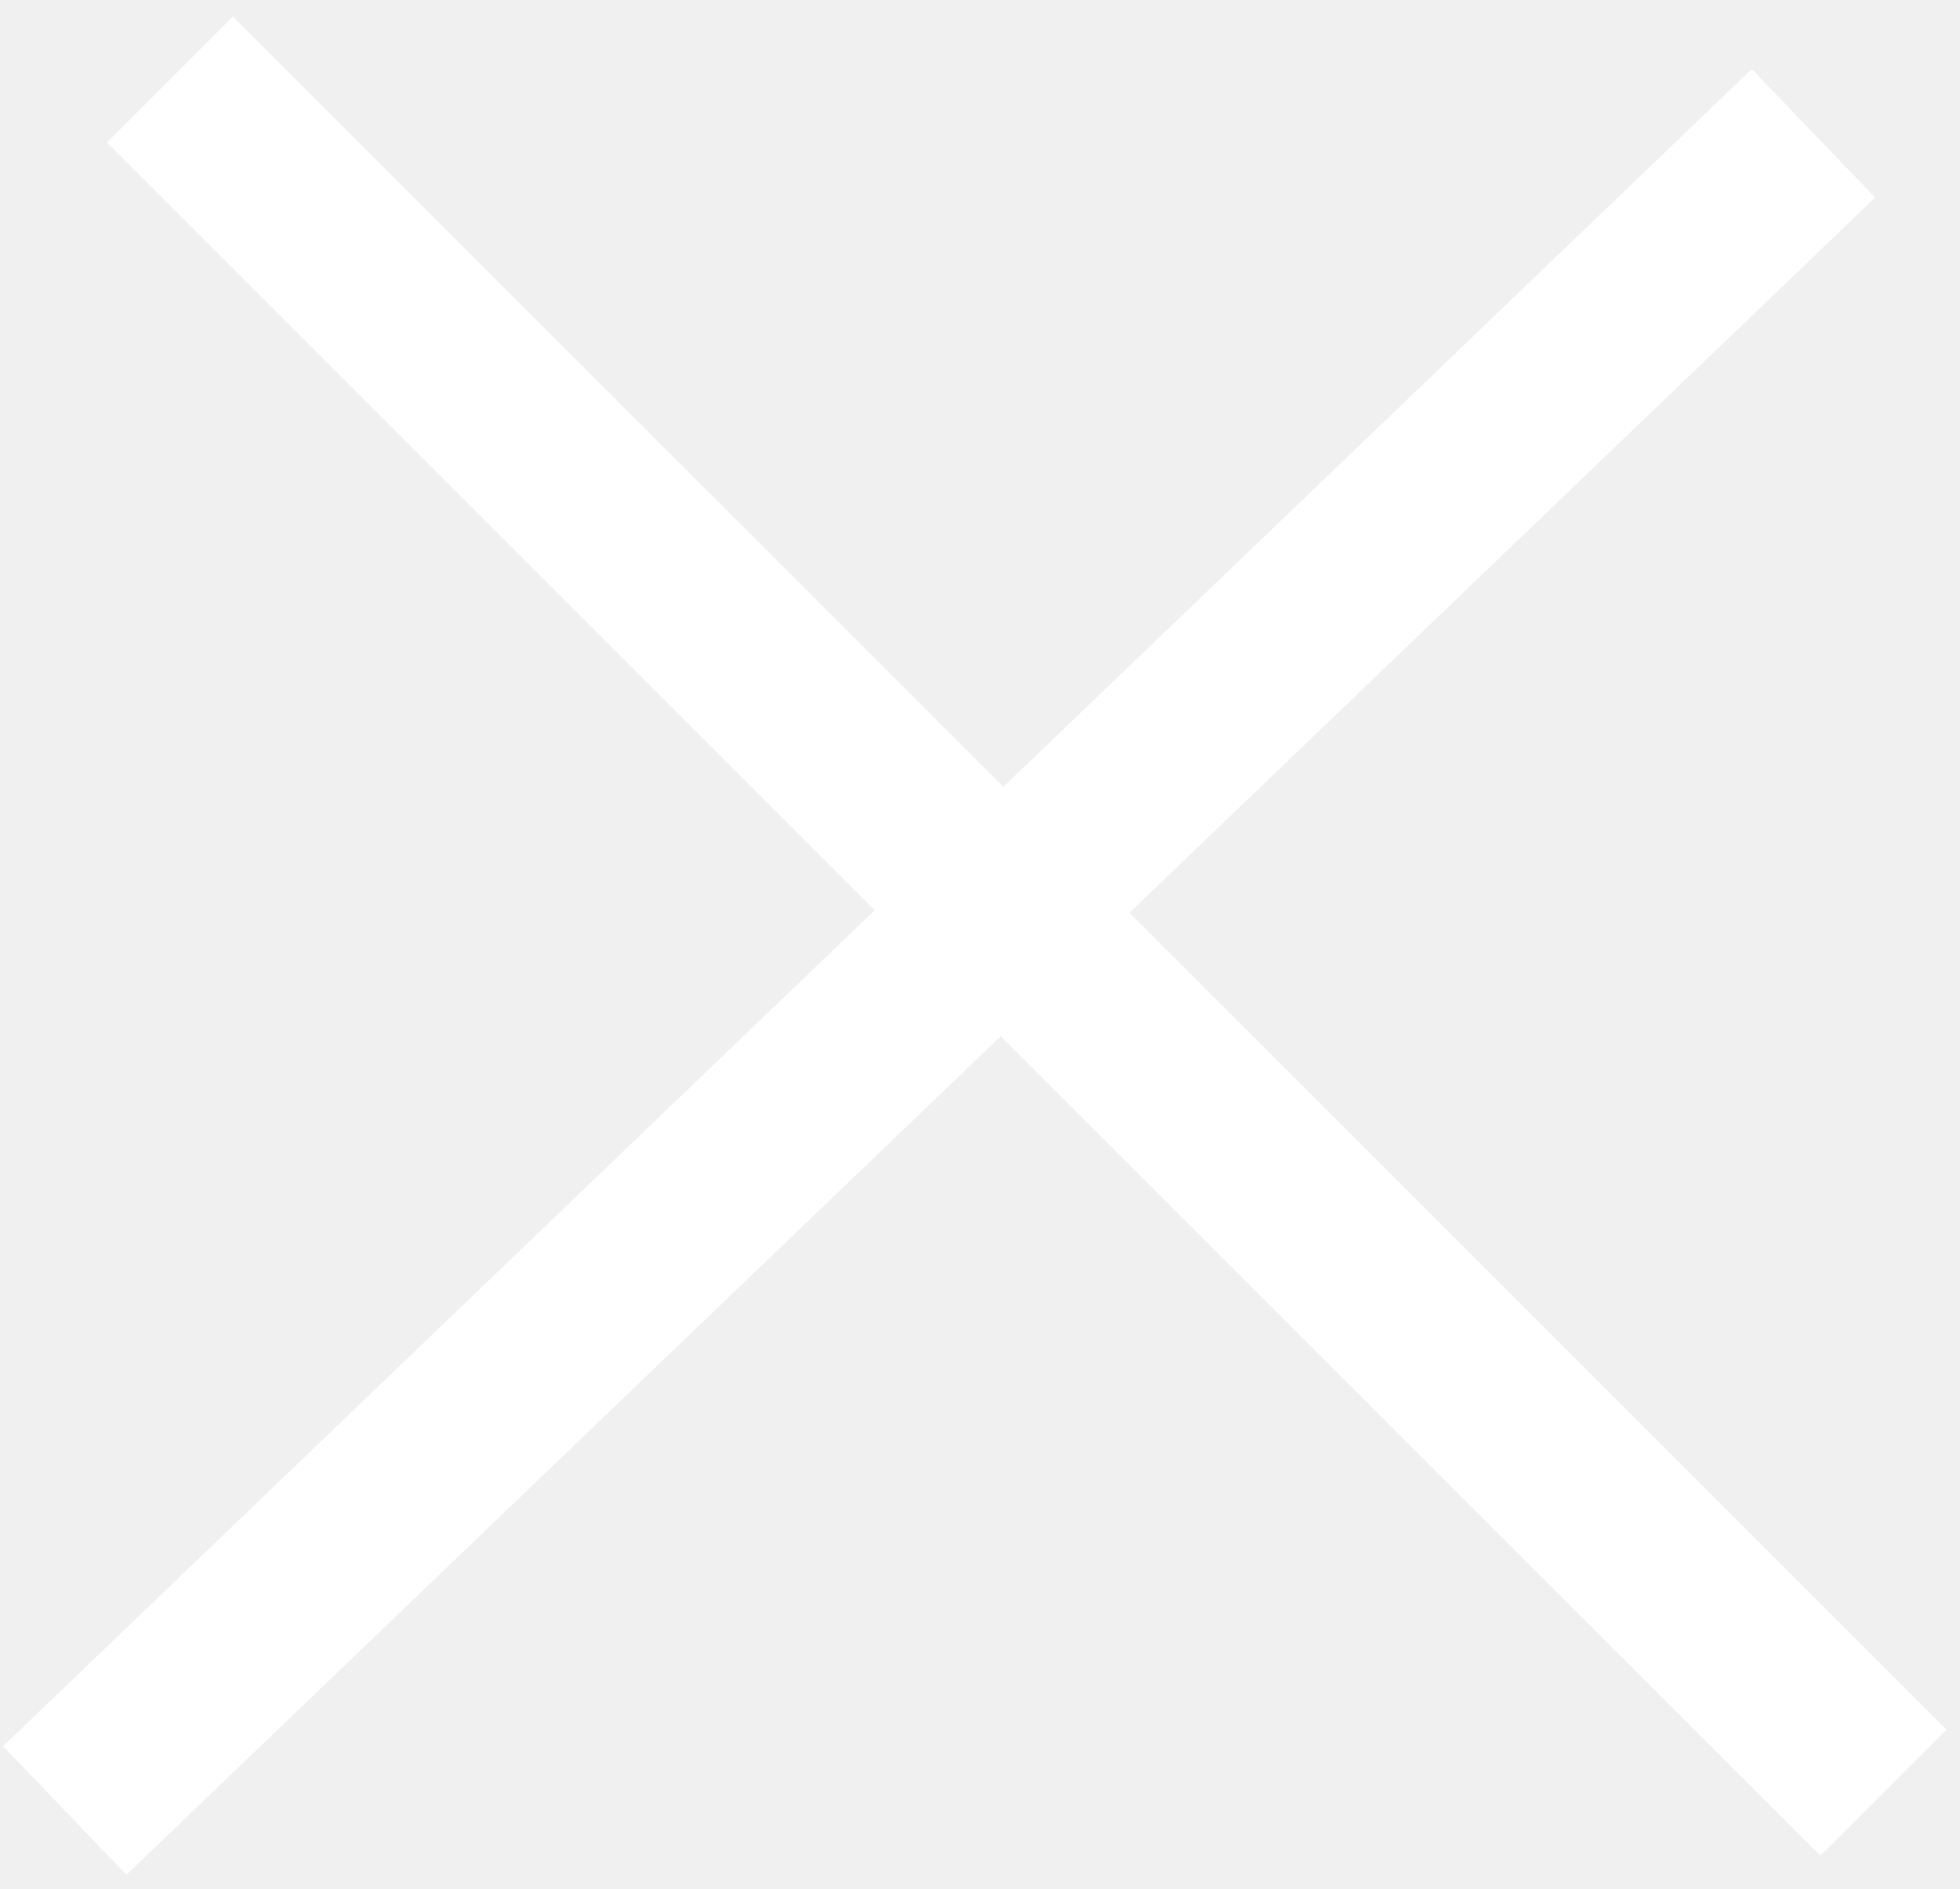
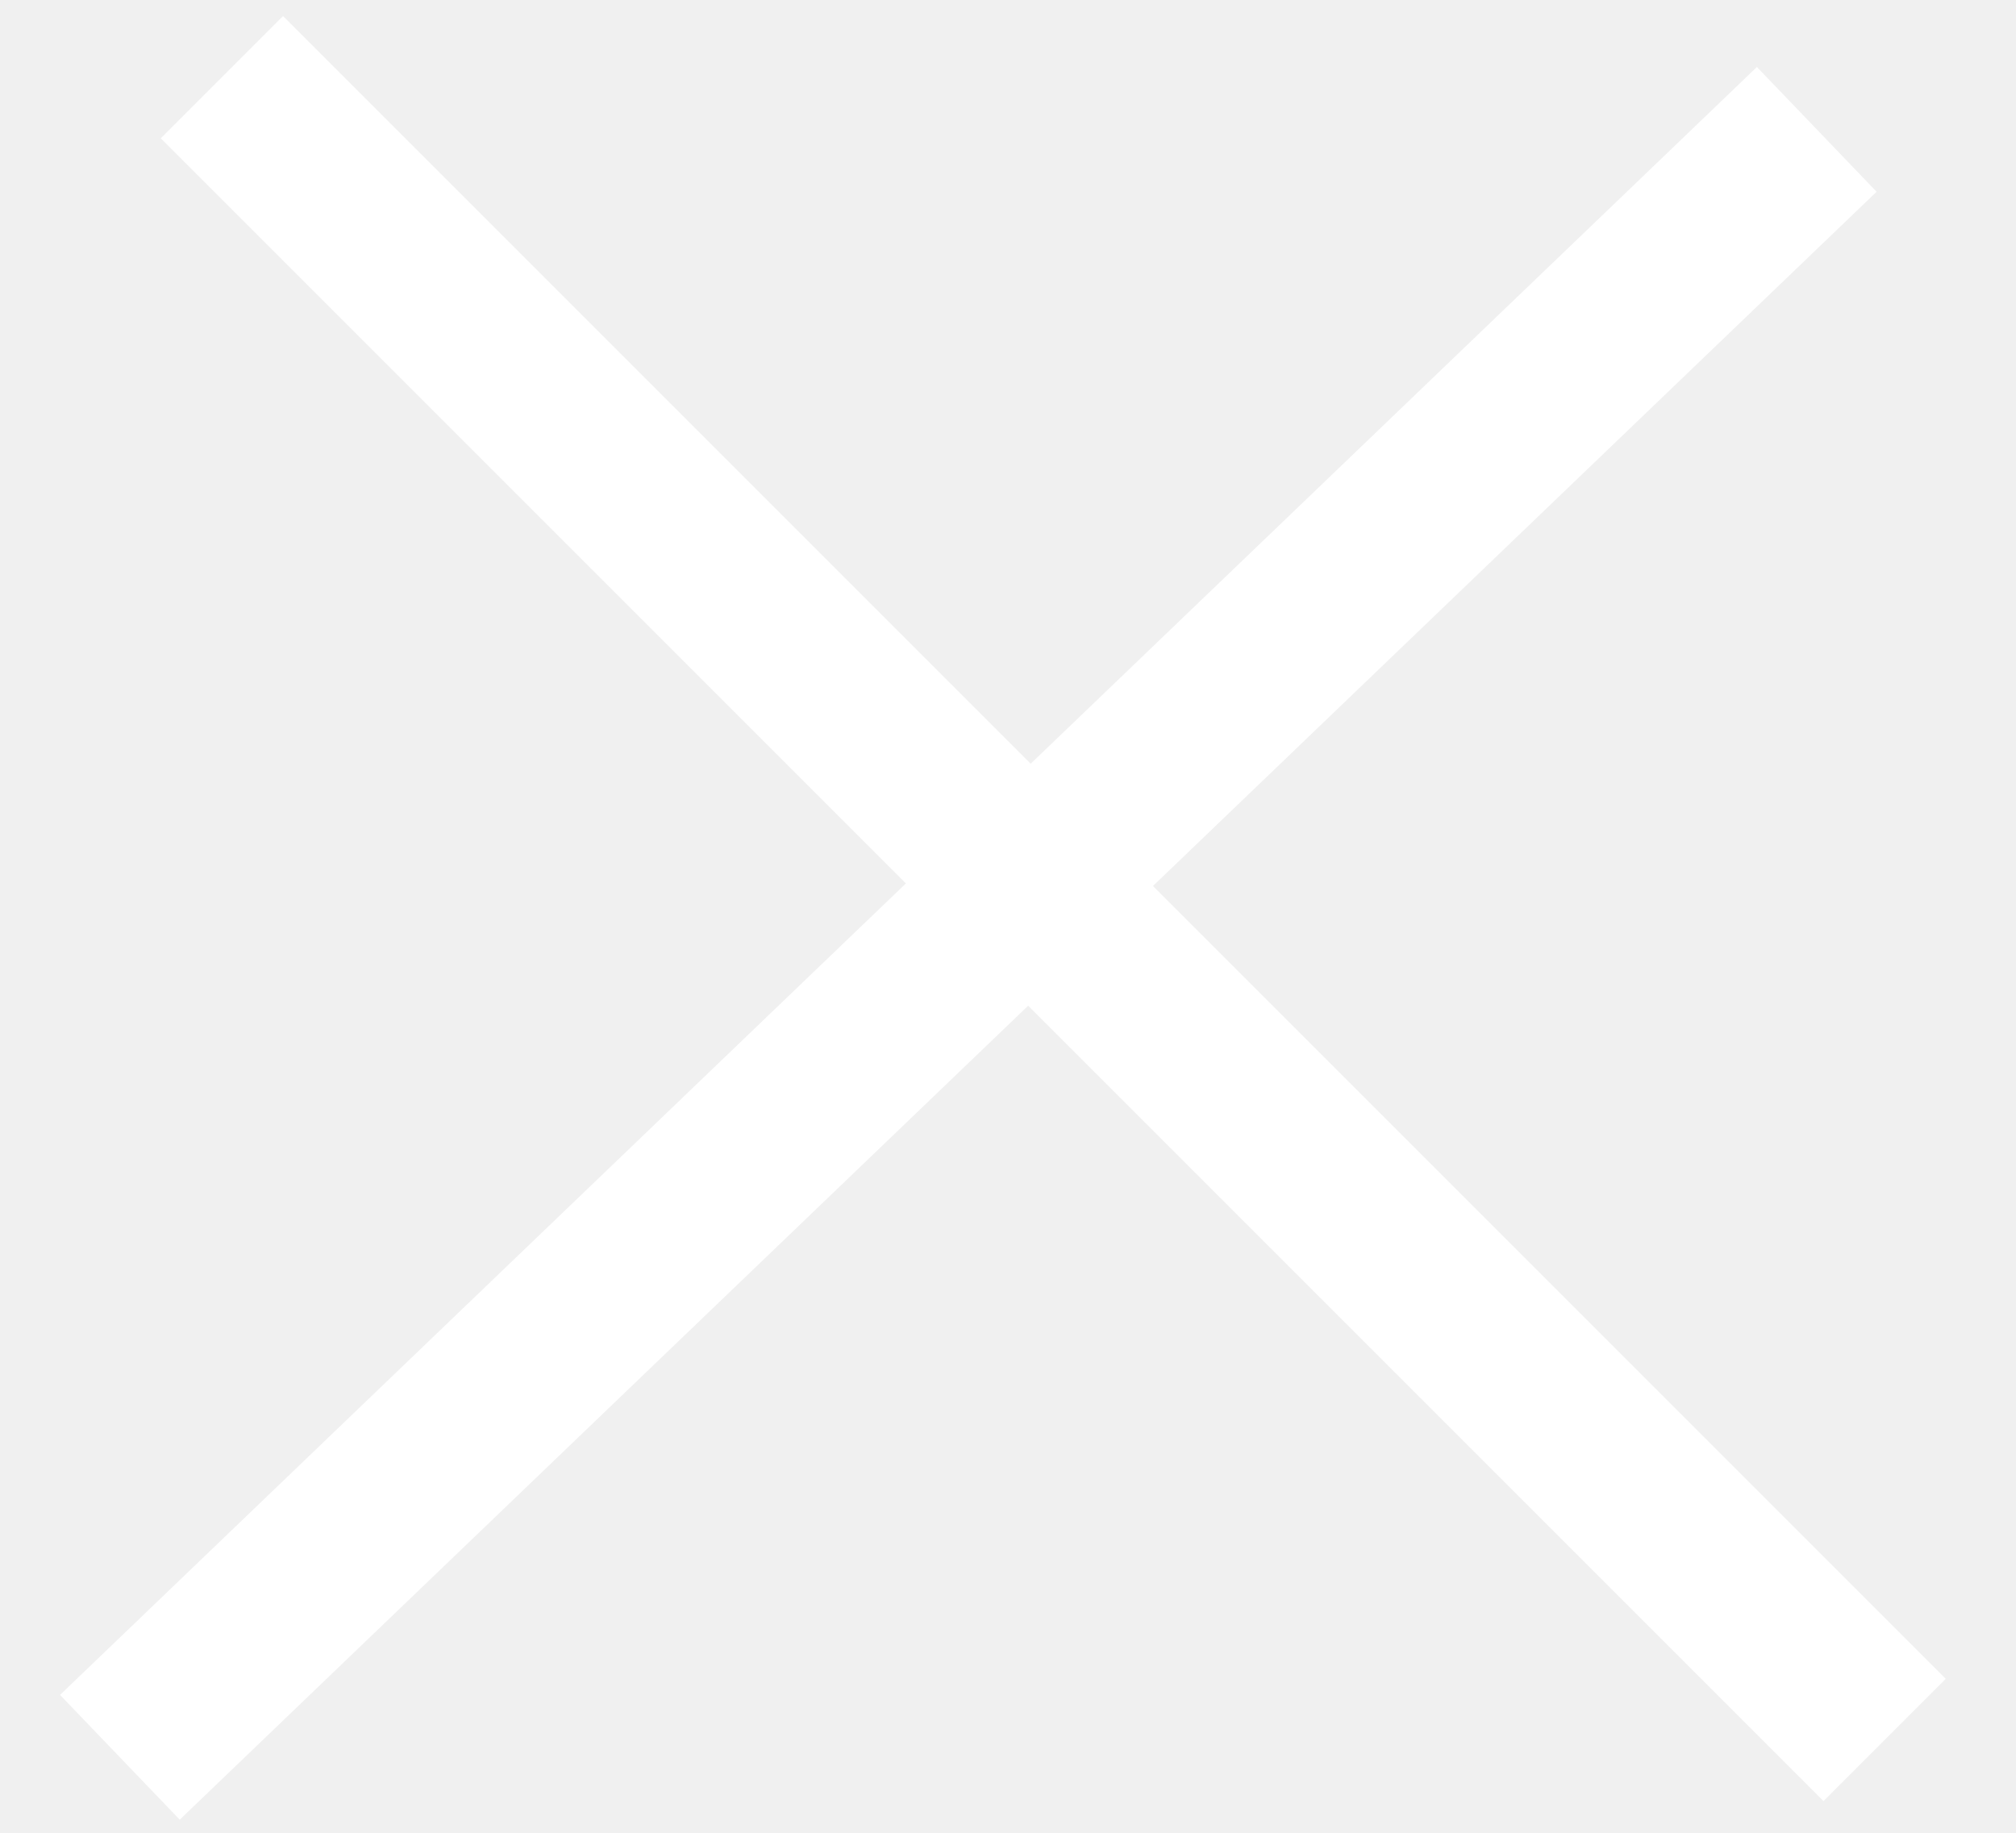
- <svg xmlns="http://www.w3.org/2000/svg" width="55" height="53" viewBox="0 0 55 53" fill="none">
+ <svg xmlns="http://www.w3.org/2000/svg" width="55" height="50" viewBox="0 0 55 53" fill="none">
  <line x1="4.768" y1="2.232" x2="52.851" y2="50.316" stroke="white" stroke-width="5" />
  <line x1="1.817" y1="50.817" x2="50.888" y2="3.741" stroke="white" stroke-width="5" />
</svg>
